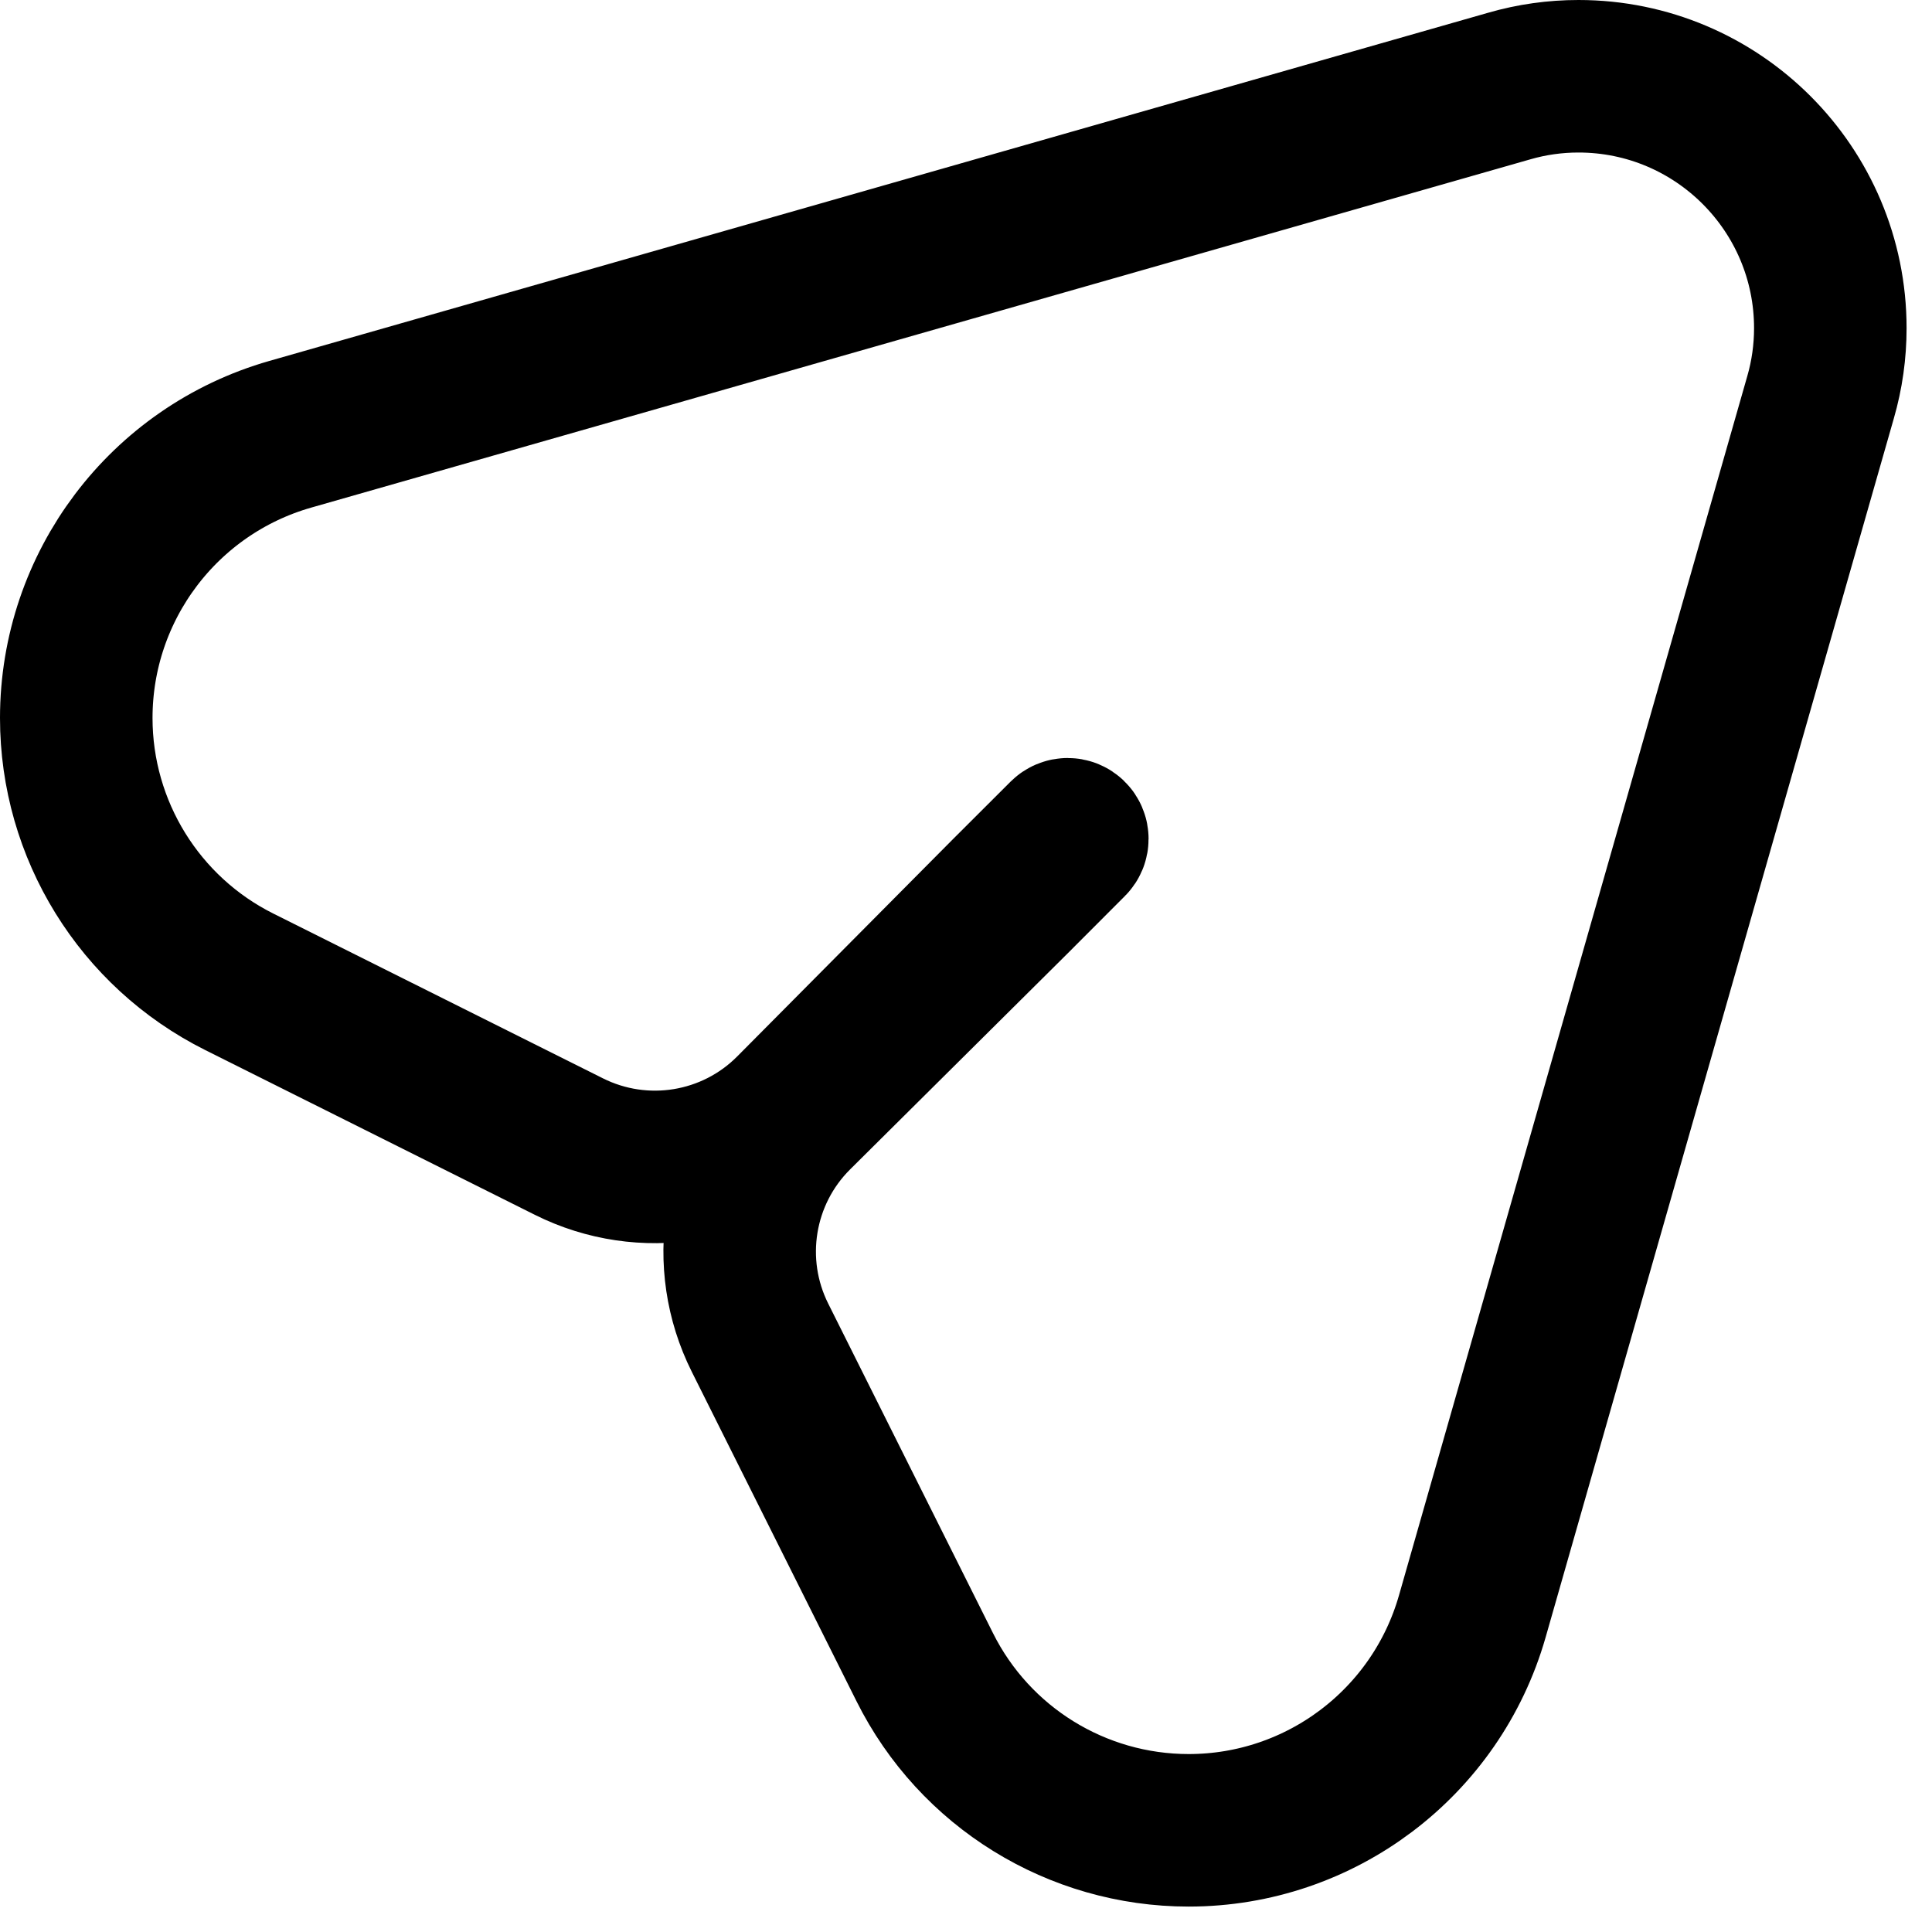
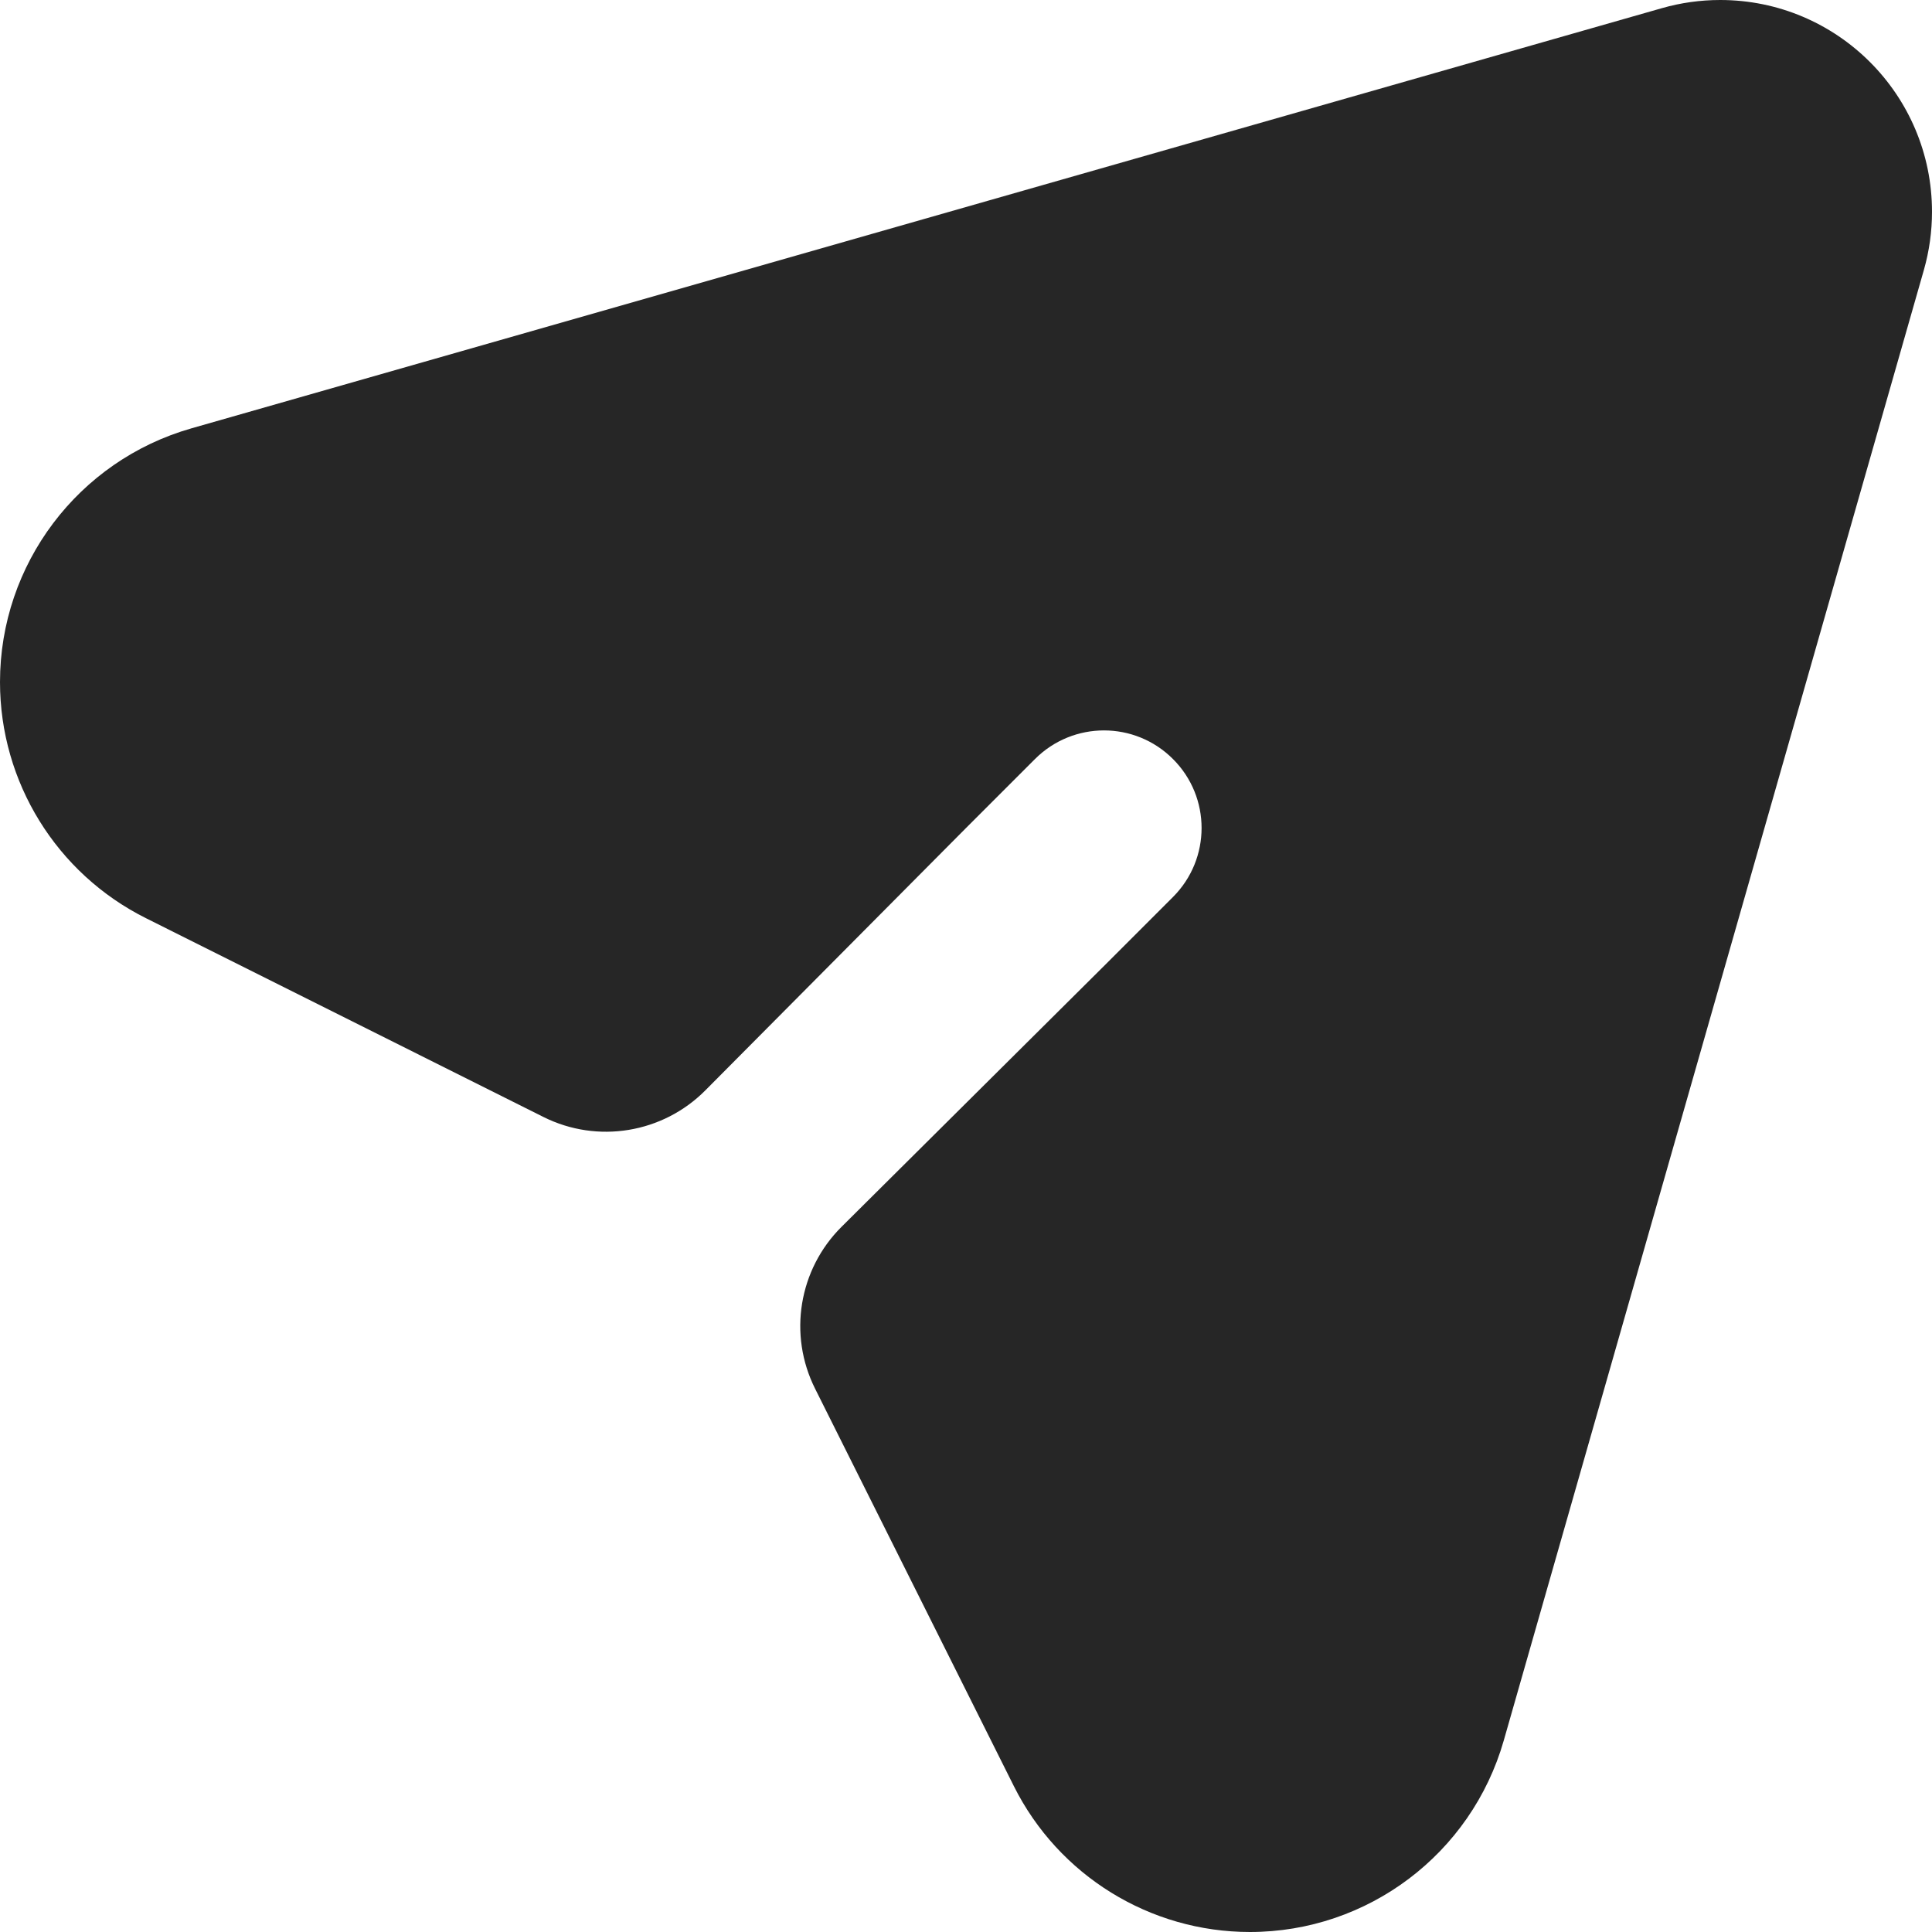
- <svg xmlns="http://www.w3.org/2000/svg" width="19" height="19" viewBox="0 0 19 19" fill="none">
-   <path d="M15.523 0.75C16.891 0.75 18 1.859 18 3.227C18 3.457 17.968 3.686 17.904 3.907L14.479 15.896C14.123 17.141 12.985 18 11.69 18C10.59 18 9.585 17.379 9.094 16.395L7.474 13.155C7.109 12.425 7.253 11.543 7.832 10.968L9.972 8.843L10.532 8.282C10.55 8.264 10.55 8.236 10.532 8.218C10.514 8.2 10.486 8.2 10.468 8.218L9.905 8.78L7.782 10.918C7.207 11.497 6.325 11.641 5.595 11.276L2.354 9.656C1.371 9.165 0.75 8.16 0.75 7.061C0.75 5.765 1.609 4.627 2.854 4.271L14.843 0.846C15.064 0.782 15.293 0.75 15.523 0.75Z" stroke="black " stroke-width="1.5" />
+ <svg xmlns="http://www.w3.org/2000/svg" width="24" height="24" viewBox="0 0 24 24" fill="none">
+   <path d="M20.646 0.101L2.378 5.321C0.971 5.723 0 7.009 0 8.473C0 9.715 0.702 10.851 1.813 11.406L6.75 13.875C7.421 14.211 8.232 14.078 8.762 13.545L12 10.286L12.857 9.429C13.331 8.955 14.098 8.955 14.571 9.429C15.045 9.902 15.045 10.669 14.571 11.143L13.714 12L10.455 15.239C9.922 15.768 9.789 16.579 10.125 17.25L12.594 22.187C13.149 23.298 14.285 24 15.527 24C16.991 24 18.277 23.029 18.68 21.622L23.899 3.354C23.966 3.119 24 2.876 24 2.631C24 1.178 22.822 0 21.369 0C21.124 0 20.881 0.034 20.646 0.101Z" fill="black" fill-opacity="0.851" />
</svg>
